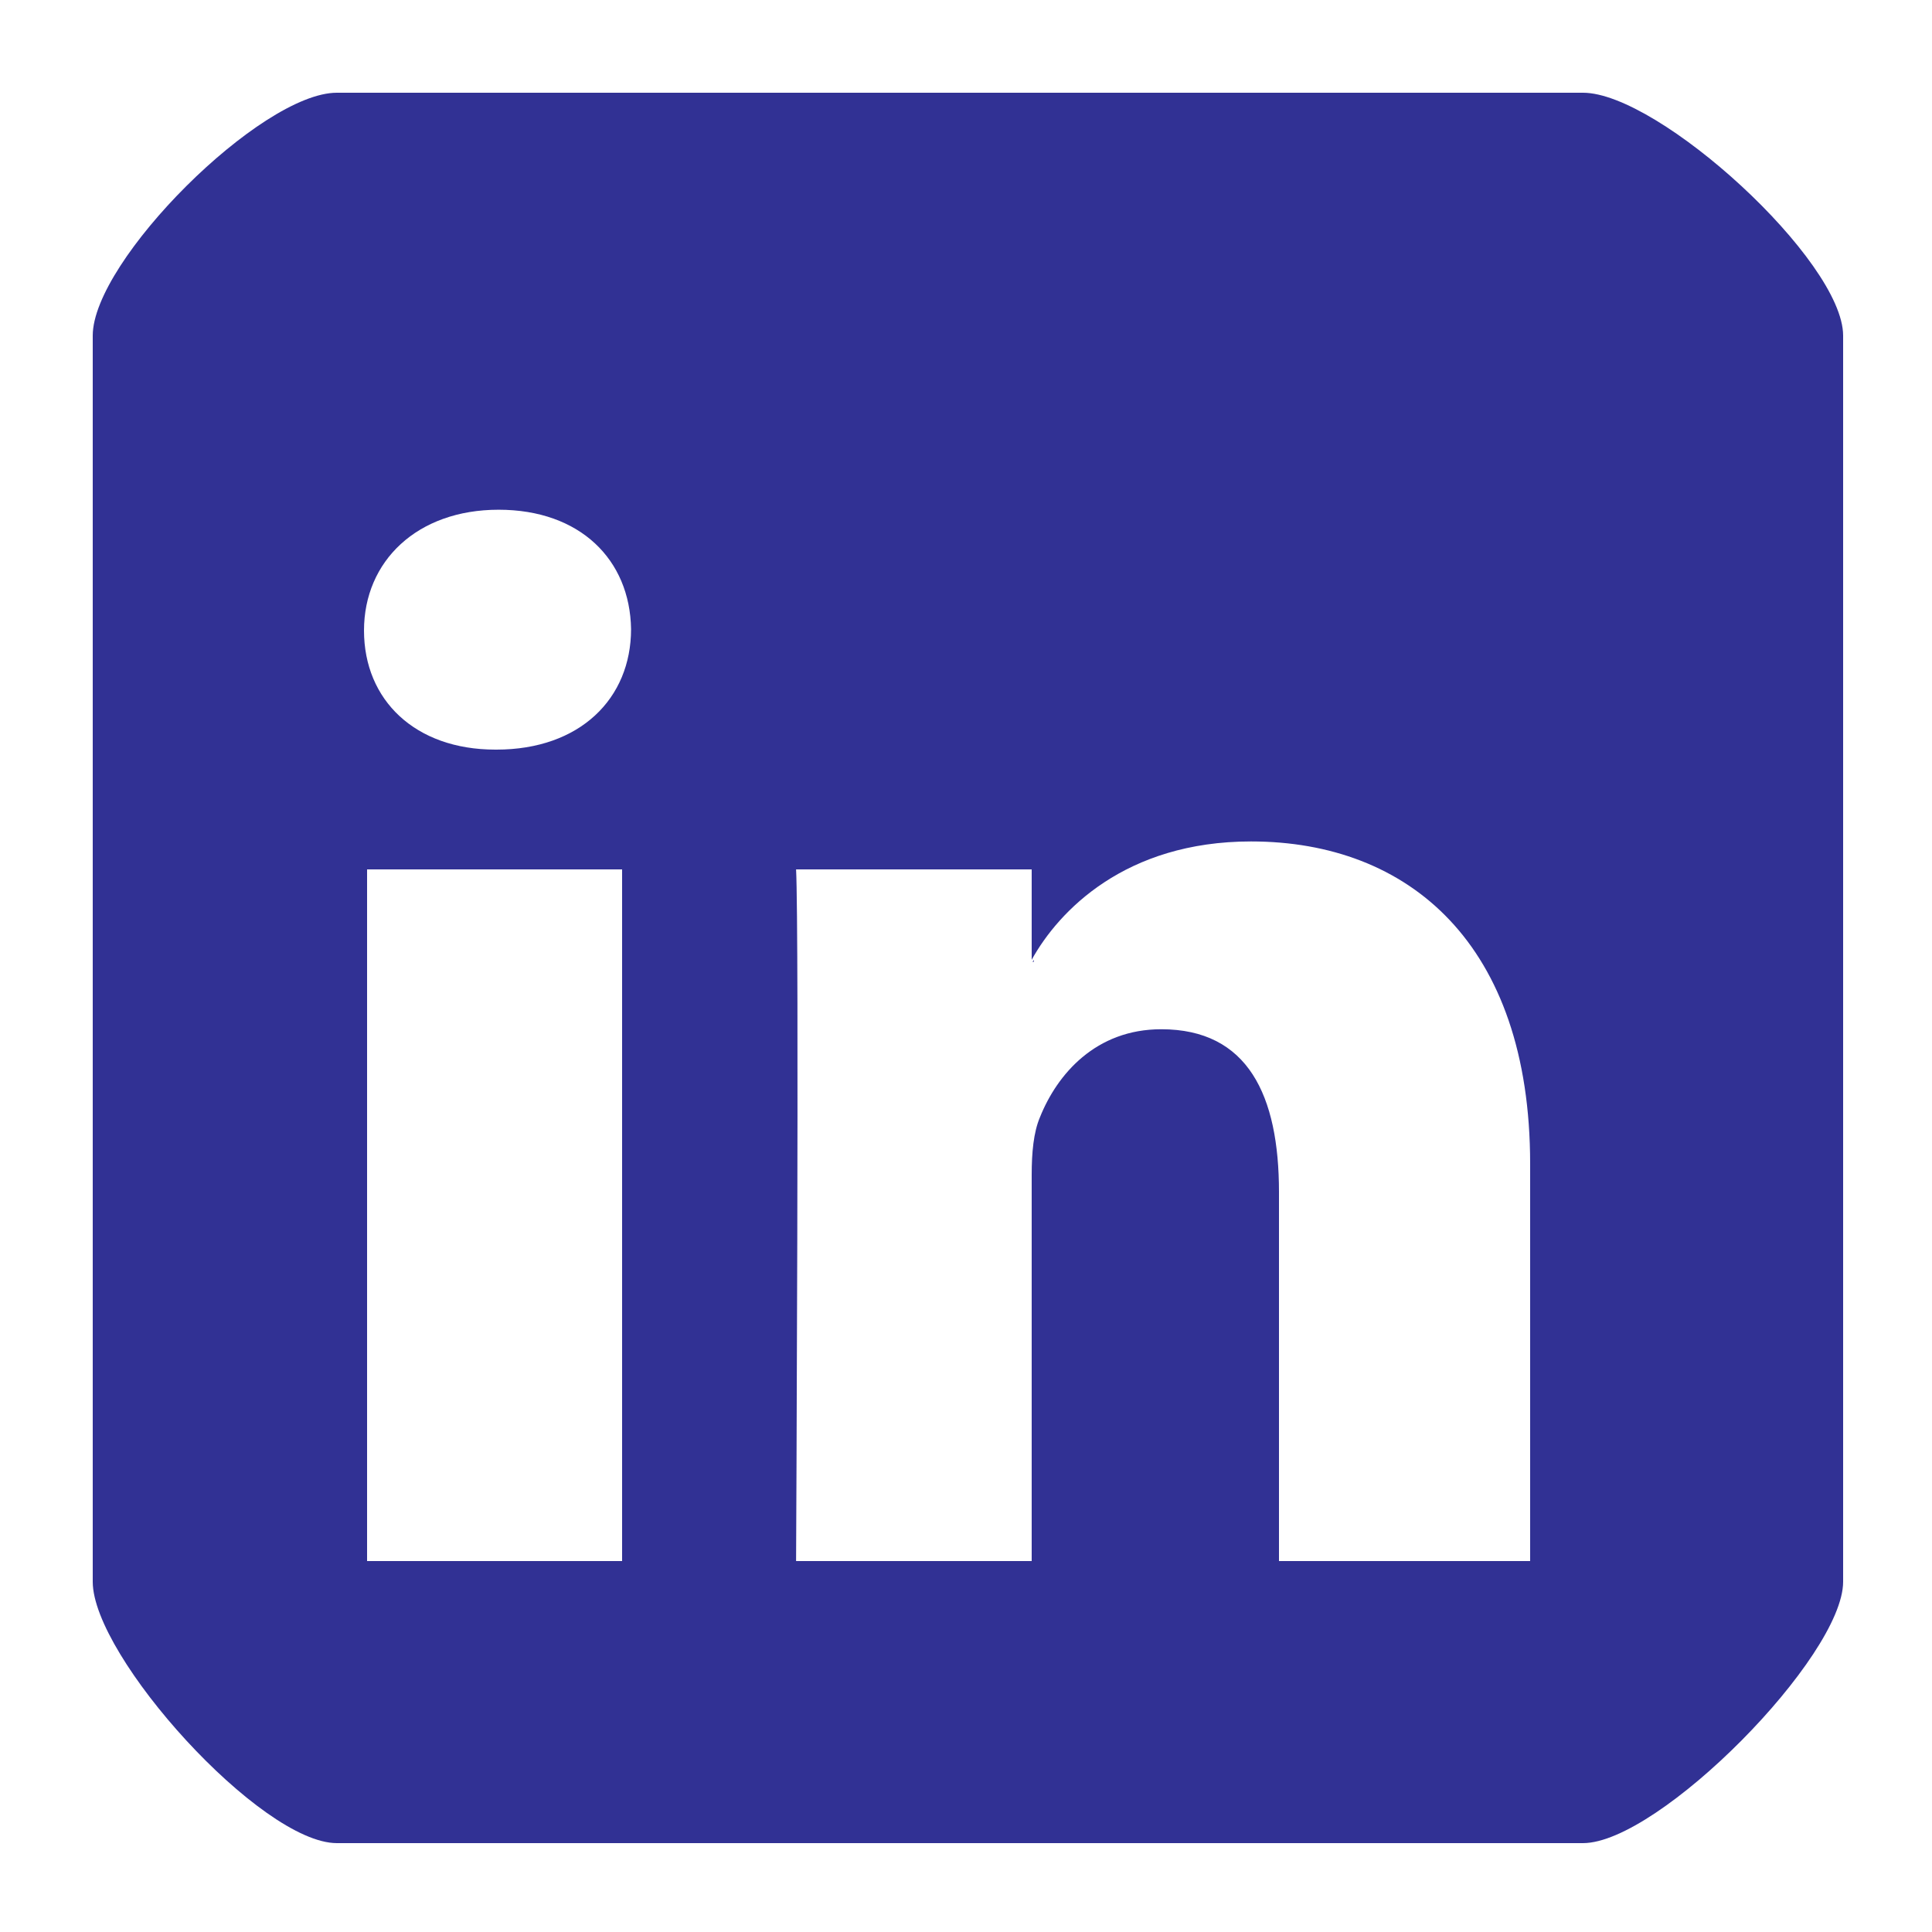
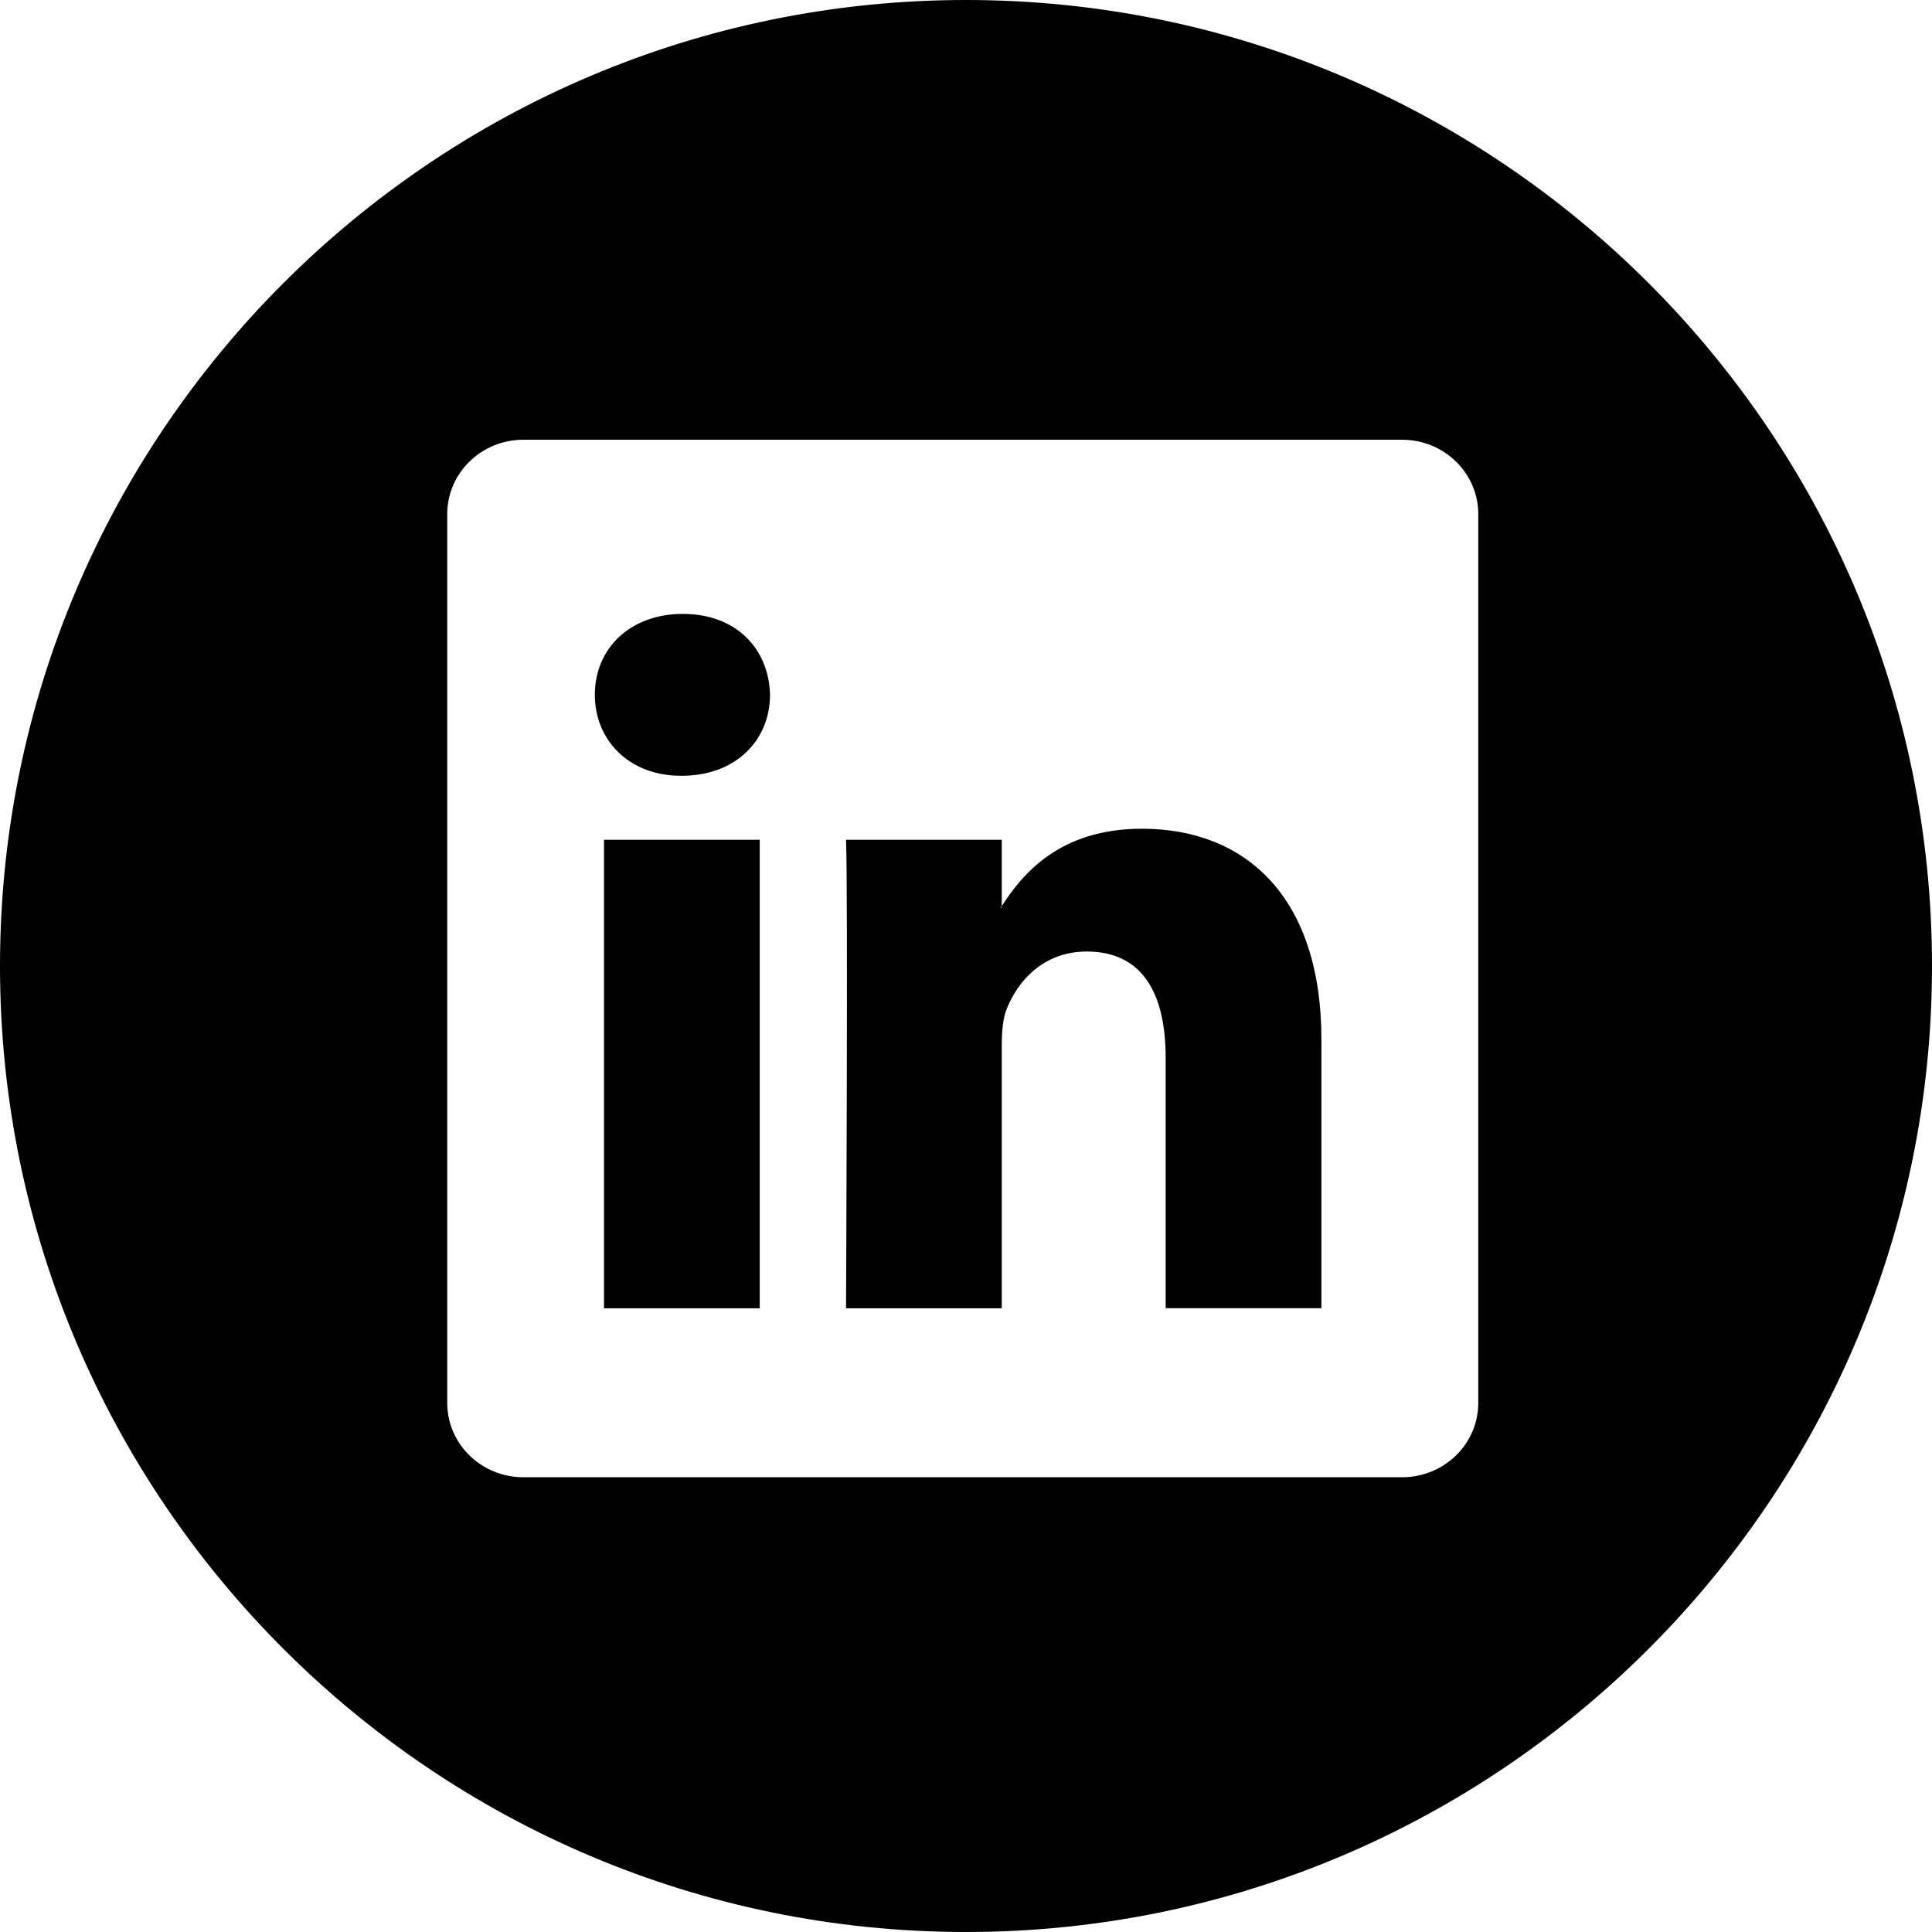
- <svg xmlns="http://www.w3.org/2000/svg" version="1.1" id="Layer_1" x="0px" y="0px" width="500px" height="500px" viewBox="0 0 500 500" enable-background="new 0 0 500 500" xml:space="preserve">
+ <svg xmlns="http://www.w3.org/2000/svg" version="1.1" id="Capa_1" x="0px" y="0px" width="512px" height="512px" viewBox="0 0 49.652 49.652" style="enable-background:new 0 0 49.652 49.652;" xml:space="preserve">
  <g>
-     <polygon fill="#313194" points="267.535,248.946 267.535,248.385 267.242,248.946  " />
-     <path fill="#313194" d="M409.674,24H87.179C67.53,24,24,67.479,24,86.858V409.35C24,428.723,67.53,477,87.179,477h322.495   C429.314,477,477,428.723,477,409.35V86.858C477,67.479,429.314,24,409.674,24z M161,404H95V225h66V404z M128.482,194h-0.277   c-20.795,0-34.001-12.845-34.001-30.816c0-17.977,13.771-31.267,34.832-31.267c21.073,0,33.999,12.916,34.283,30.891   C163.318,180.781,150.109,194,128.482,194z M396,404h-65v-95.48c0-25.021-8.014-42.153-30.471-42.153   c-16.865,0-26.889,11.532-31.383,22.757c-1.676,3.916-2.146,9.271-2.146,14.895V404h-60.974c0,0,0.83-163,0-179H267v23.385   c7-12.632,24.189-30.62,56.779-30.62c40.706,0,72.221,26.404,72.221,83.453V404z" />
+     <g>
+       <g>
+         <path d="M29.35,21.298c-2.125,0-3.074,1.168-3.605,1.988v-1.704h-4.002c0.052,1.128,0,12.041,0,12.041h4.002v-6.727     c0-0.359,0.023-0.72,0.131-0.977c0.29-0.72,0.948-1.465,2.054-1.465c1.448,0,2.027,1.104,2.027,2.724v6.442h4.002h0.001v-6.905     C33.958,23.019,31.983,21.298,29.35,21.298z M25.742,23.328h-0.025c0.008-0.014,0.02-0.027,0.025-0.041V23.328z" fill="#000000" />
+         <rect x="15.523" y="21.582" width="4.002" height="12.041" fill="#000000" />
+         <path d="M24.826,0C11.137,0,0,11.137,0,24.826c0,13.688,11.137,24.826,24.826,24.826c13.688,0,24.826-11.138,24.826-24.826     C49.652,11.137,38.516,0,24.826,0z M37.991,36.055c0,1.056-0.876,1.91-1.959,1.91H13.451c-1.08,0-1.957-0.854-1.957-1.91V13.211     c0-1.055,0.877-1.91,1.957-1.91h22.581c1.082,0,1.959,0.856,1.959,1.91V36.055z" fill="#000000" />
+         <path d="M17.551,15.777c-1.368,0-2.264,0.898-2.264,2.08c0,1.155,0.869,2.08,2.211,2.08h0.026c1.396,0,2.265-0.925,2.265-2.08     C19.762,16.676,18.921,15.777,17.551,15.777z" fill="#000000" />
+       </g>
+     </g>
  </g>
+   <g>
+ </g>
+   <g>
+ </g>
+   <g>
+ </g>
+   <g>
+ </g>
+   <g>
+ </g>
+   <g>
+ </g>
+   <g>
+ </g>
+   <g>
+ </g>
+   <g>
+ </g>
+   <g>
+ </g>
+   <g>
+ </g>
+   <g>
+ </g>
+   <g>
+ </g>
+   <g>
+ </g>
+   <g>
+ </g>
</svg>
